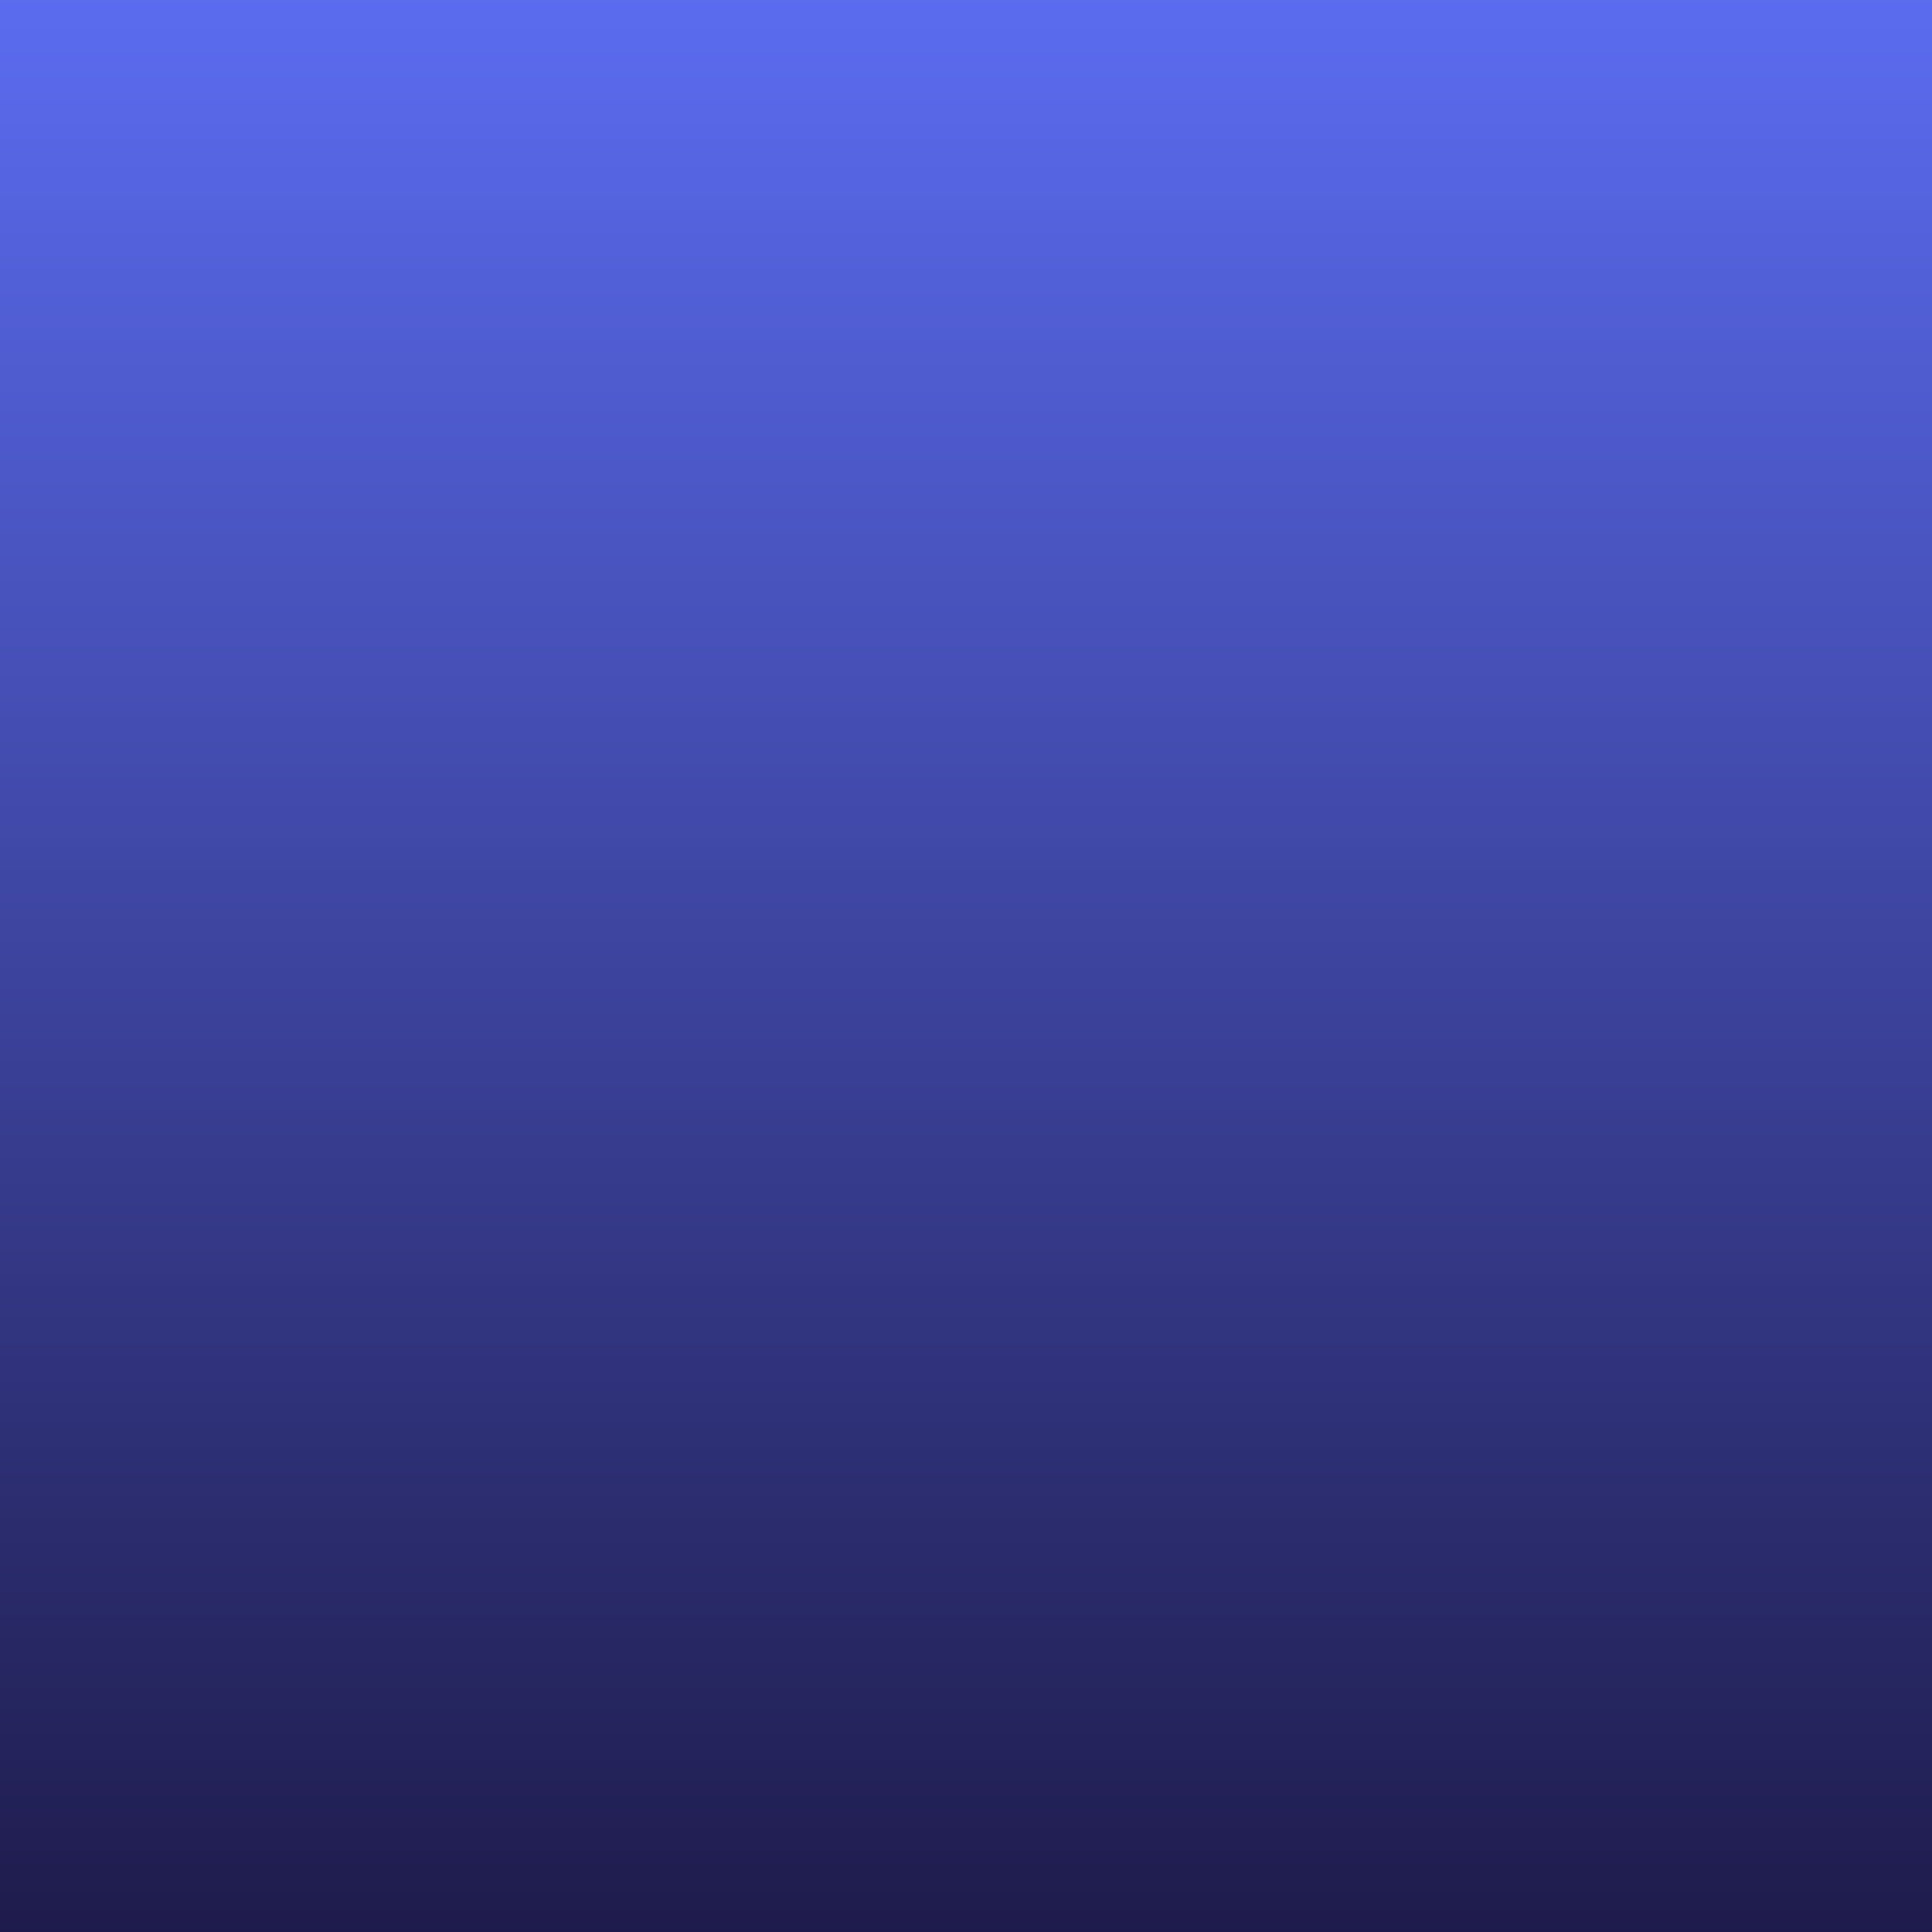
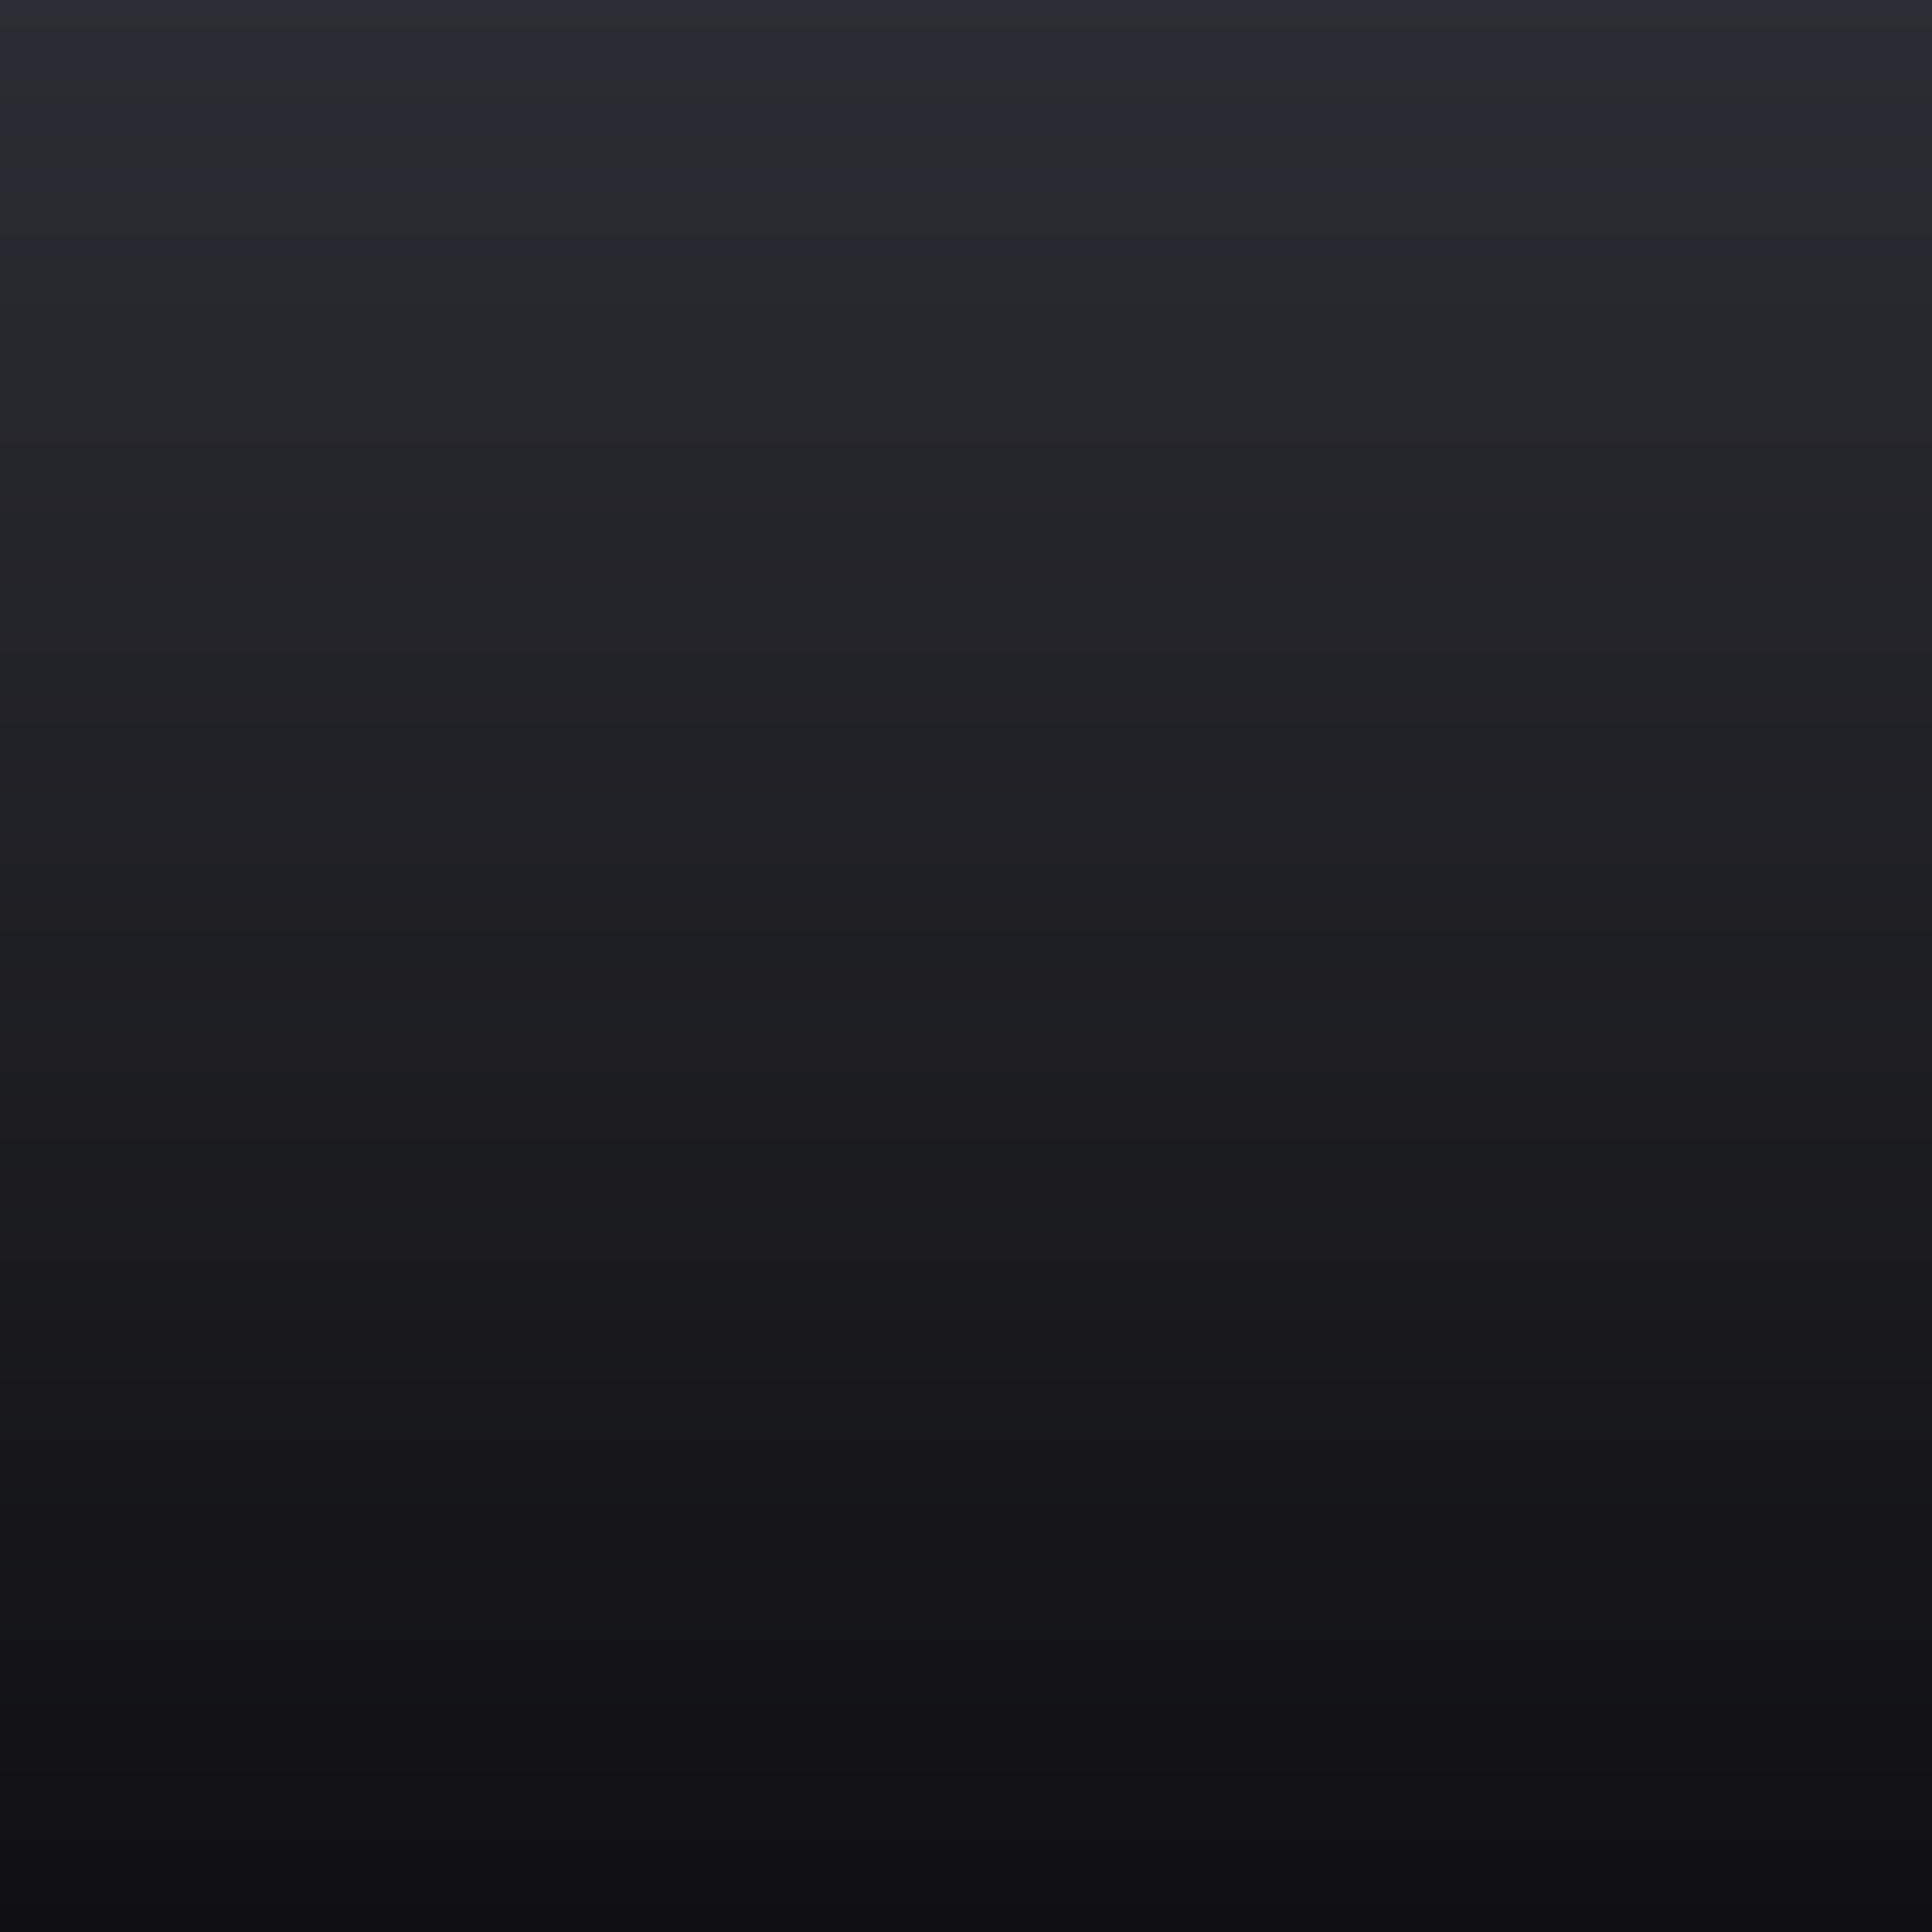
<svg xmlns="http://www.w3.org/2000/svg" viewBox="0 0 1024 1024" width="1024" height="1024">
  <defs>
    <linearGradient id="bg" x1="0" y1="0" x2="0" y2="1">
-       <stop offset="0" stop-color="#5B6CF0" />
-       <stop offset="1" stop-color="#1E1B4B" />
+       <stop offset="0" stop-color="#2C2D34" />
+       <stop offset="1" stop-color="#101013" />
    </linearGradient>
  </defs>
  <rect width="1024" height="1024" fill="url(#bg)" />
</svg>
